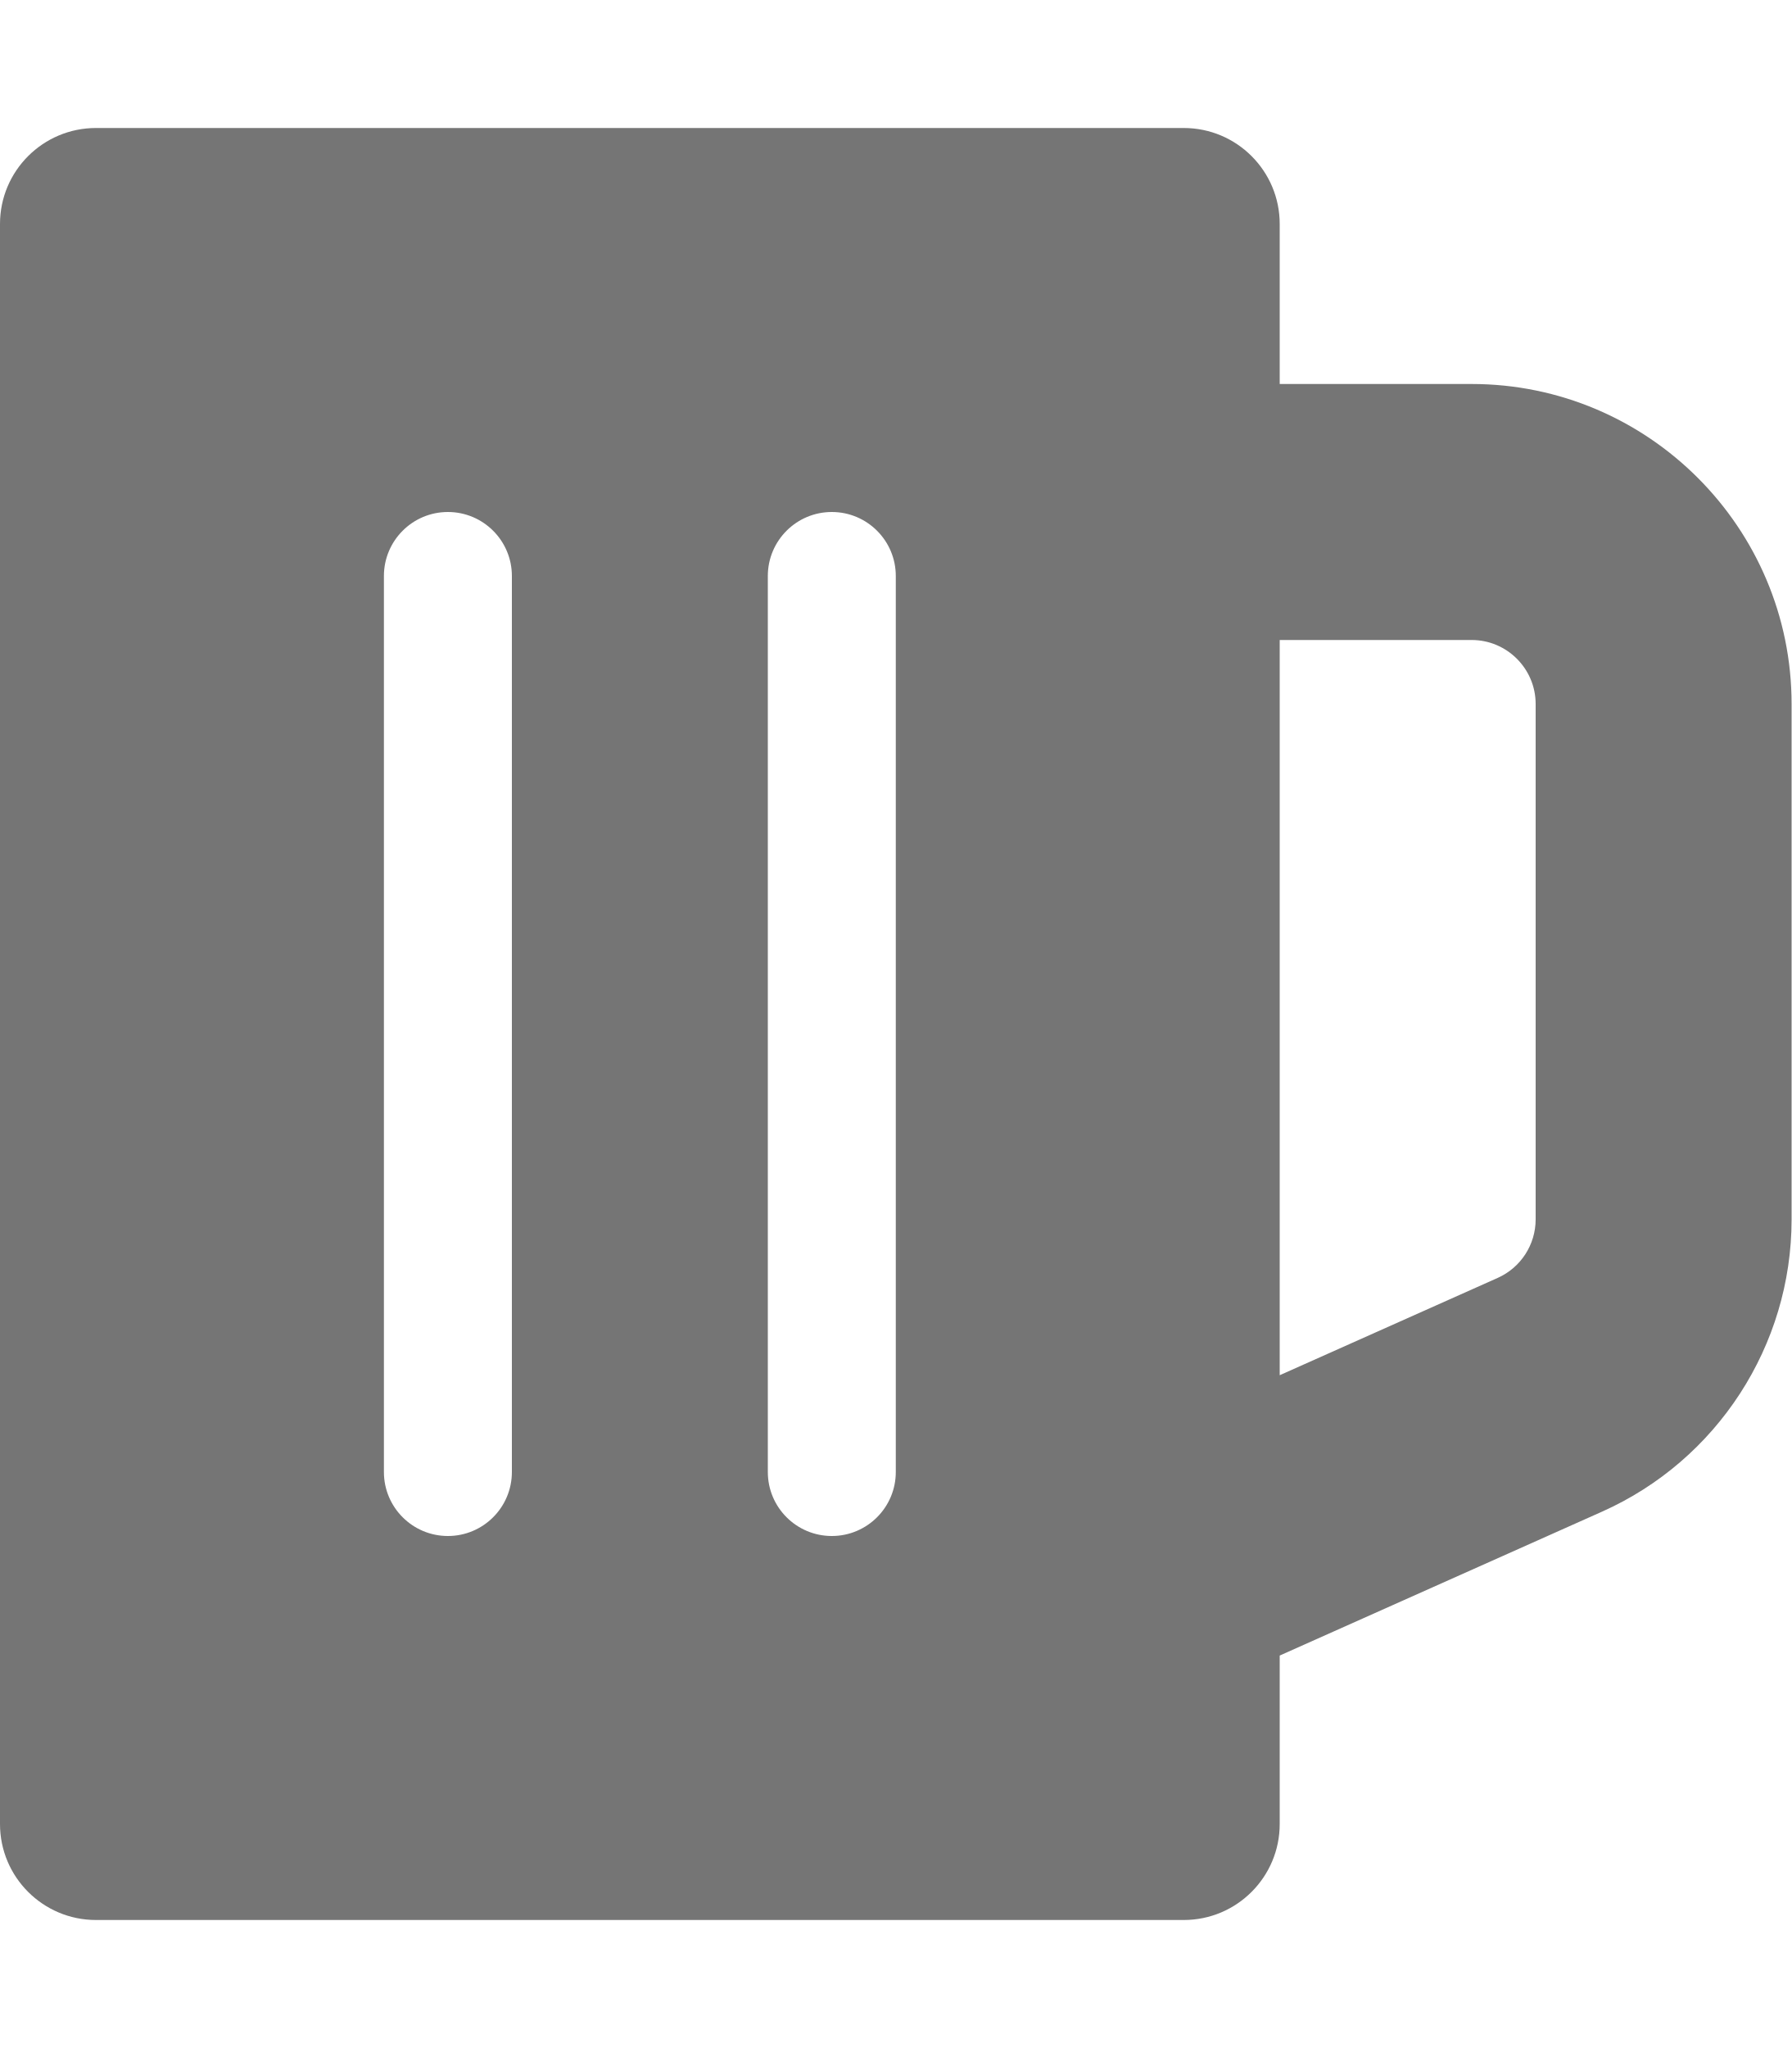
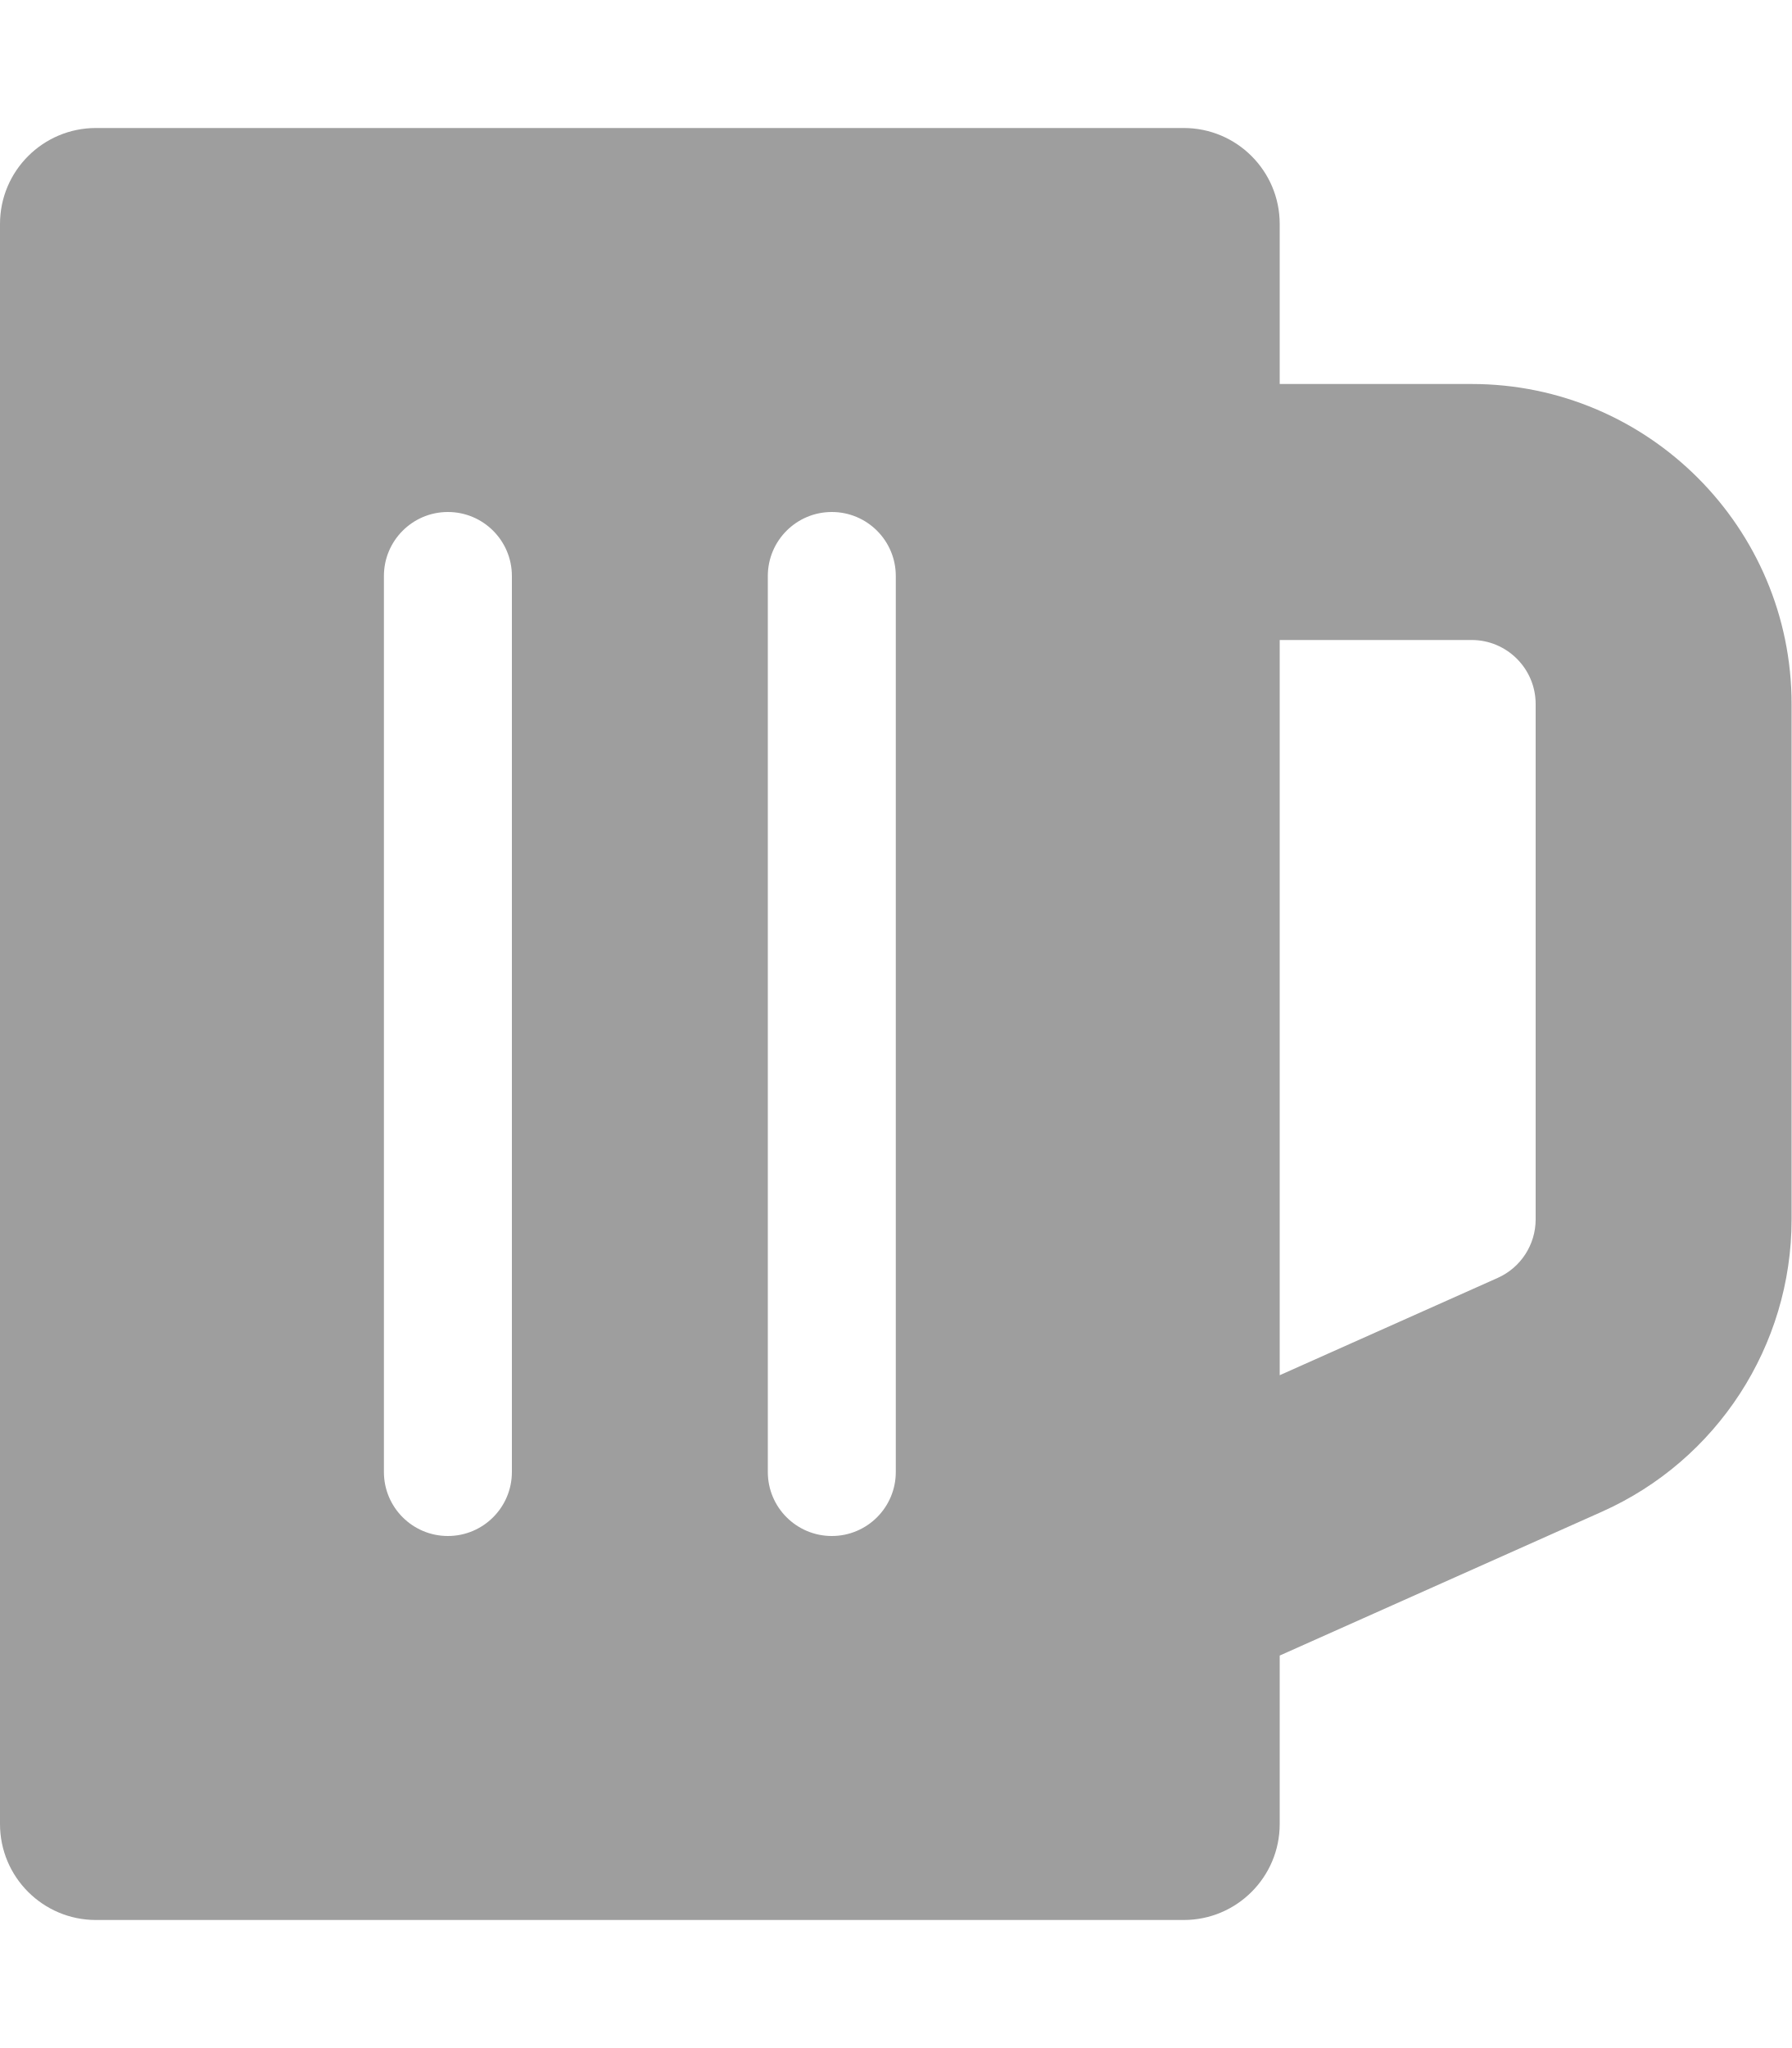
<svg xmlns="http://www.w3.org/2000/svg" aria-hidden="true" focusable="false" data-prefix="fas" data-icon="beer" class="svg-inline--fa fa-beer fa-w-14" role="img" viewBox="0 0 448 512">
-   <path fill="#757575" d="M368 96h-48V56c0-13.255-10.745-24-24-24H24C10.745 32 0 42.745 0 56v400c0 13.255 10.745 24 24 24h272c13.255 0 24-10.745 24-24v-42.11l80.606-35.977C429.396 365.063 448 336.388 448 304.86V176c0-44.112-35.888-80-80-80zm16 208.86a16.018 16.018 0 0 1-9.479 14.611L320 343.805V160h48c8.822 0 16 7.178 16 16v128.86zM208 384c-8.836 0-16-7.164-16-16V144c0-8.836 7.164-16 16-16s16 7.164 16 16v224c0 8.836-7.164 16-16 16zm-96 0c-8.836 0-16-7.164-16-16V144c0-8.836 7.164-16 16-16s16 7.164 16 16v224c0 8.836-7.164 16-16 16z" />
+   <path fill="#9e9e9e" d="M368 96h-48V56c0-13.255-10.745-24-24-24H24C10.745 32 0 42.745 0 56v400c0 13.255 10.745 24 24 24h272c13.255 0 24-10.745 24-24v-42.11l80.606-35.977C429.396 365.063 448 336.388 448 304.86V176c0-44.112-35.888-80-80-80zm16 208.86a16.018 16.018 0 0 1-9.479 14.611L320 343.805V160h48c8.822 0 16 7.178 16 16v128.86zM208 384c-8.836 0-16-7.164-16-16V144c0-8.836 7.164-16 16-16s16 7.164 16 16v224c0 8.836-7.164 16-16 16zm-96 0c-8.836 0-16-7.164-16-16V144c0-8.836 7.164-16 16-16s16 7.164 16 16v224c0 8.836-7.164 16-16 16z" />
</svg>
